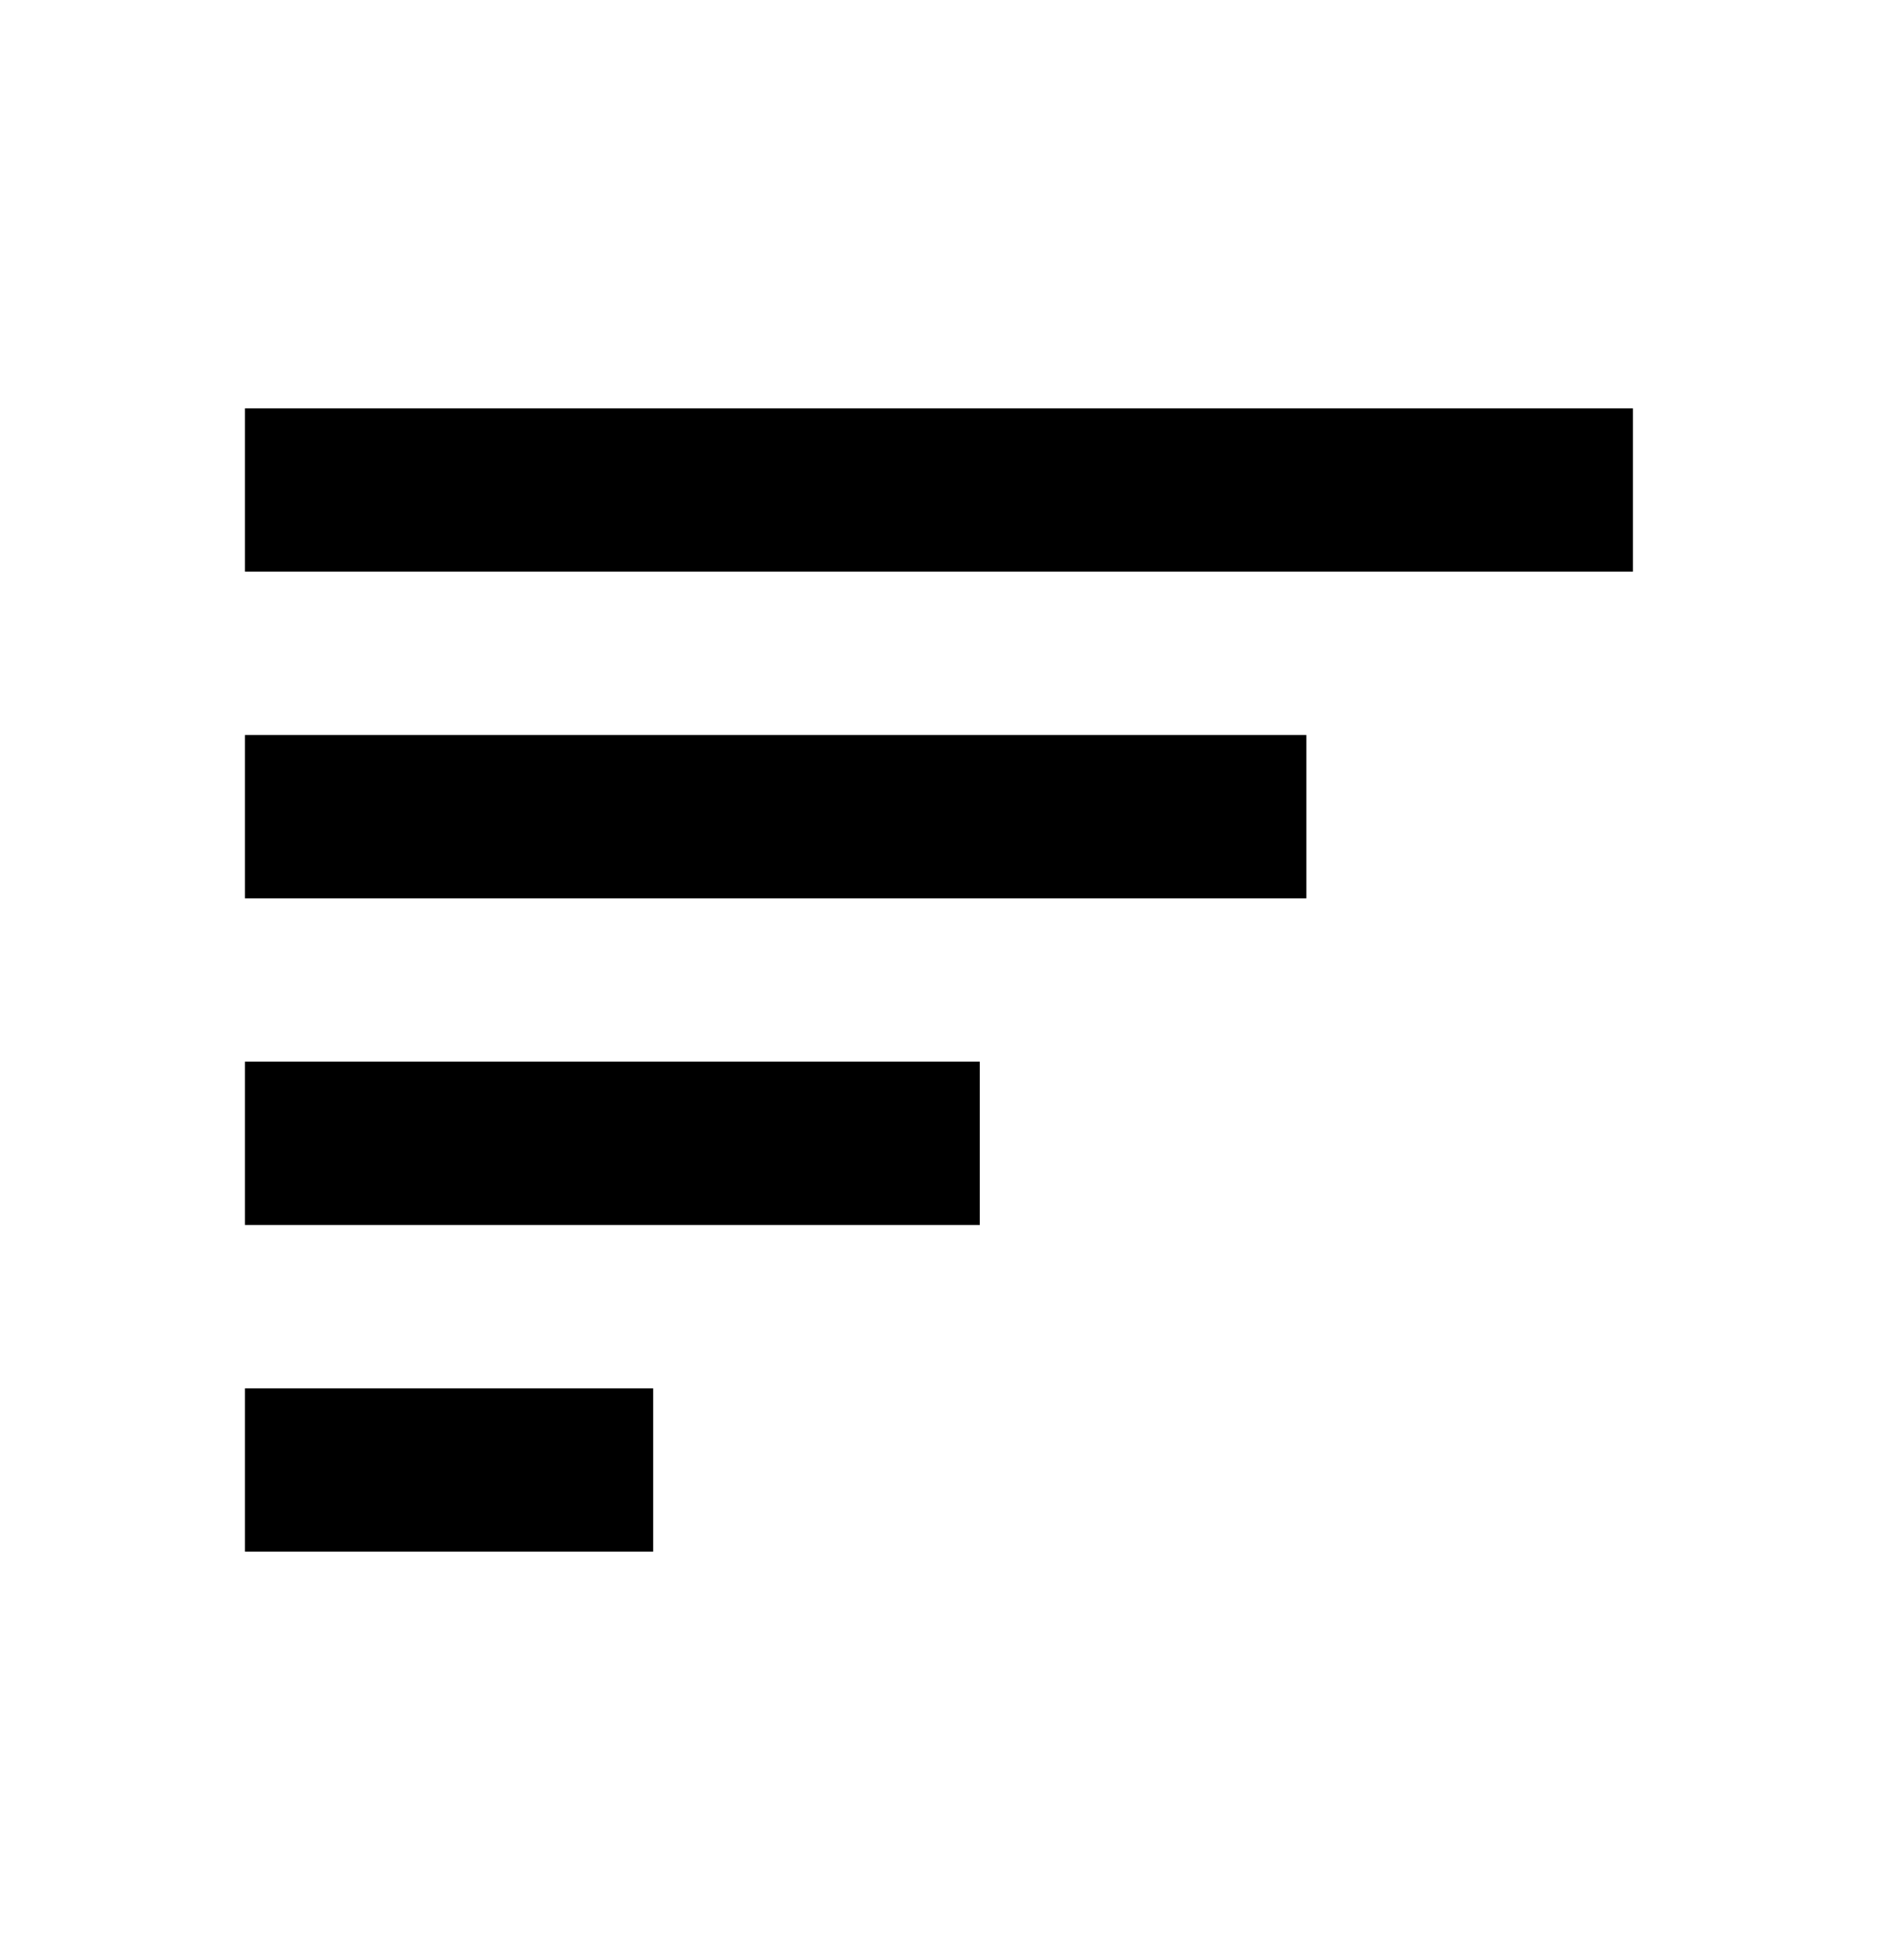
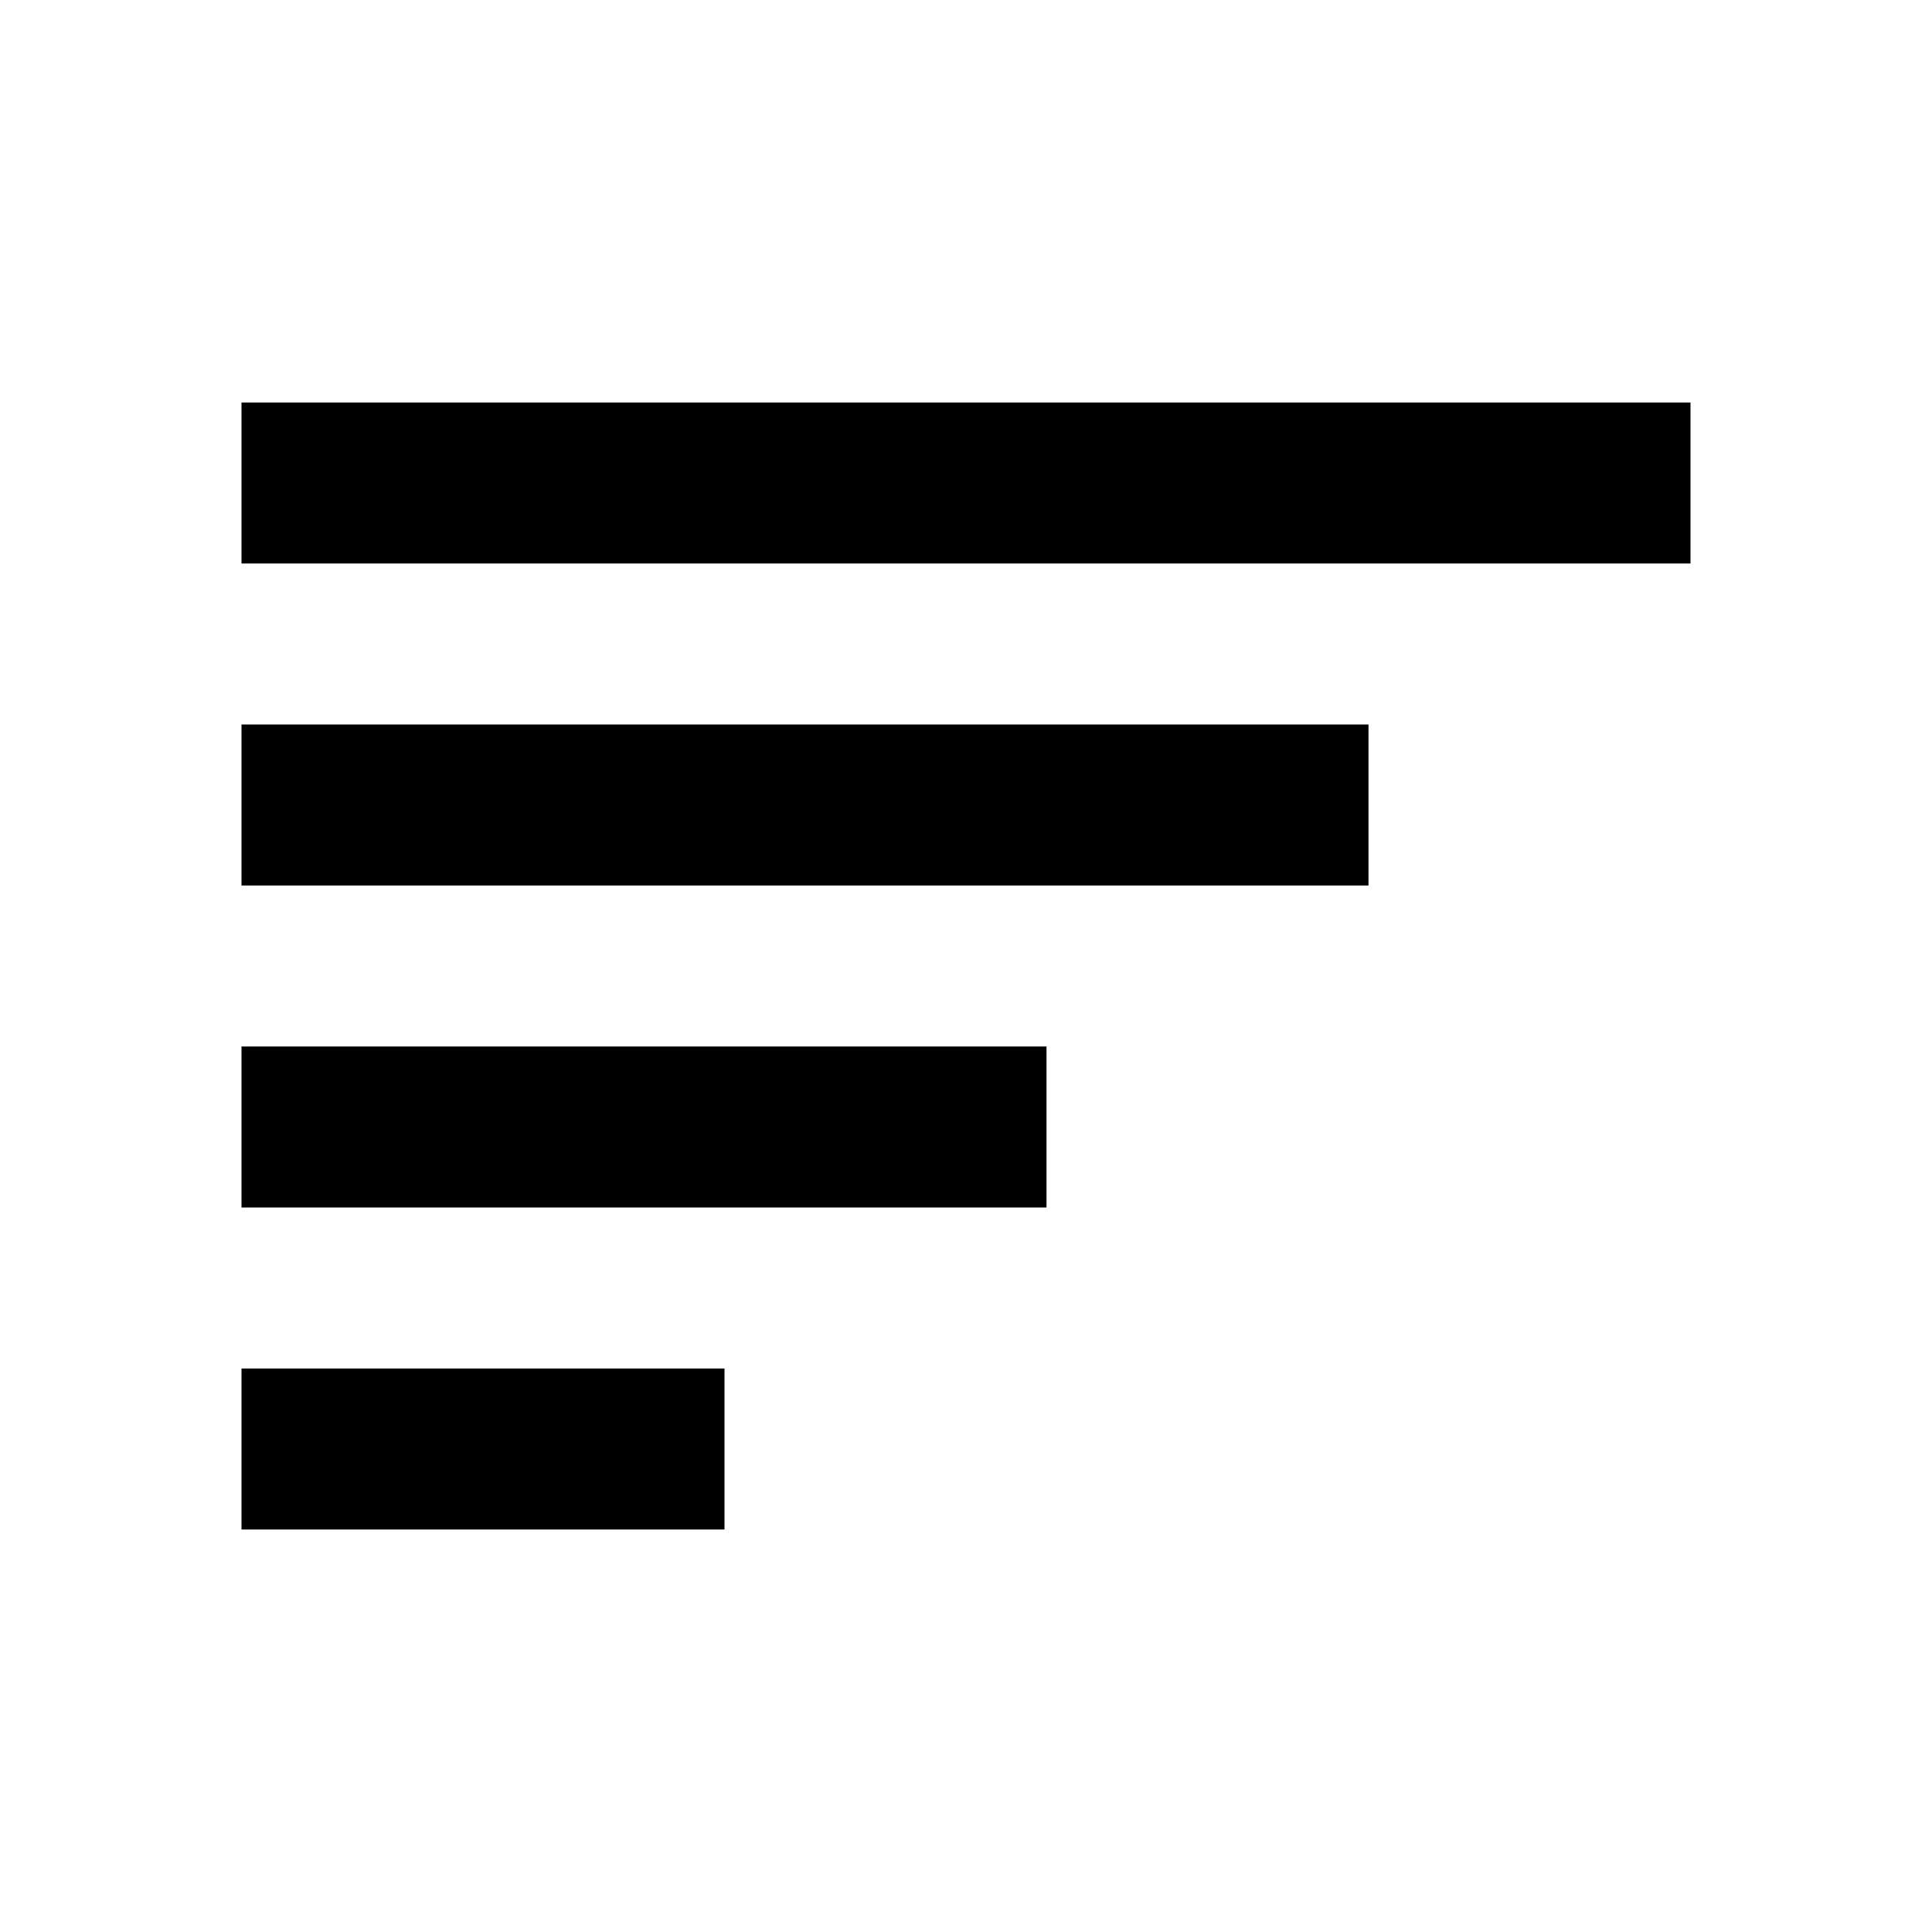
- <svg xmlns="http://www.w3.org/2000/svg" width="460" height="480" viewBox="0 0 460 480">
-   <path d="M60 140l340 0 0-40-340 0 0 40z m0 240l100 0 0-40-100 0 0 40z m0-80l180 0 0-40-180 0 0 40z m0-80l260 0 0-40-260 0 0 40z" />
+ <svg xmlns="http://www.w3.org/2000/svg" width="480" height="480" viewBox="0 0 480 480">
+   <path d="M60 140l360 0 0-40-360 0 0 40z m0 240l120 0 0-40-120 0 0 40z m0-80l200 0 0-40-200 0 0 40z m0-80l280 0 0-40-280 0 0 40z" />
</svg>
